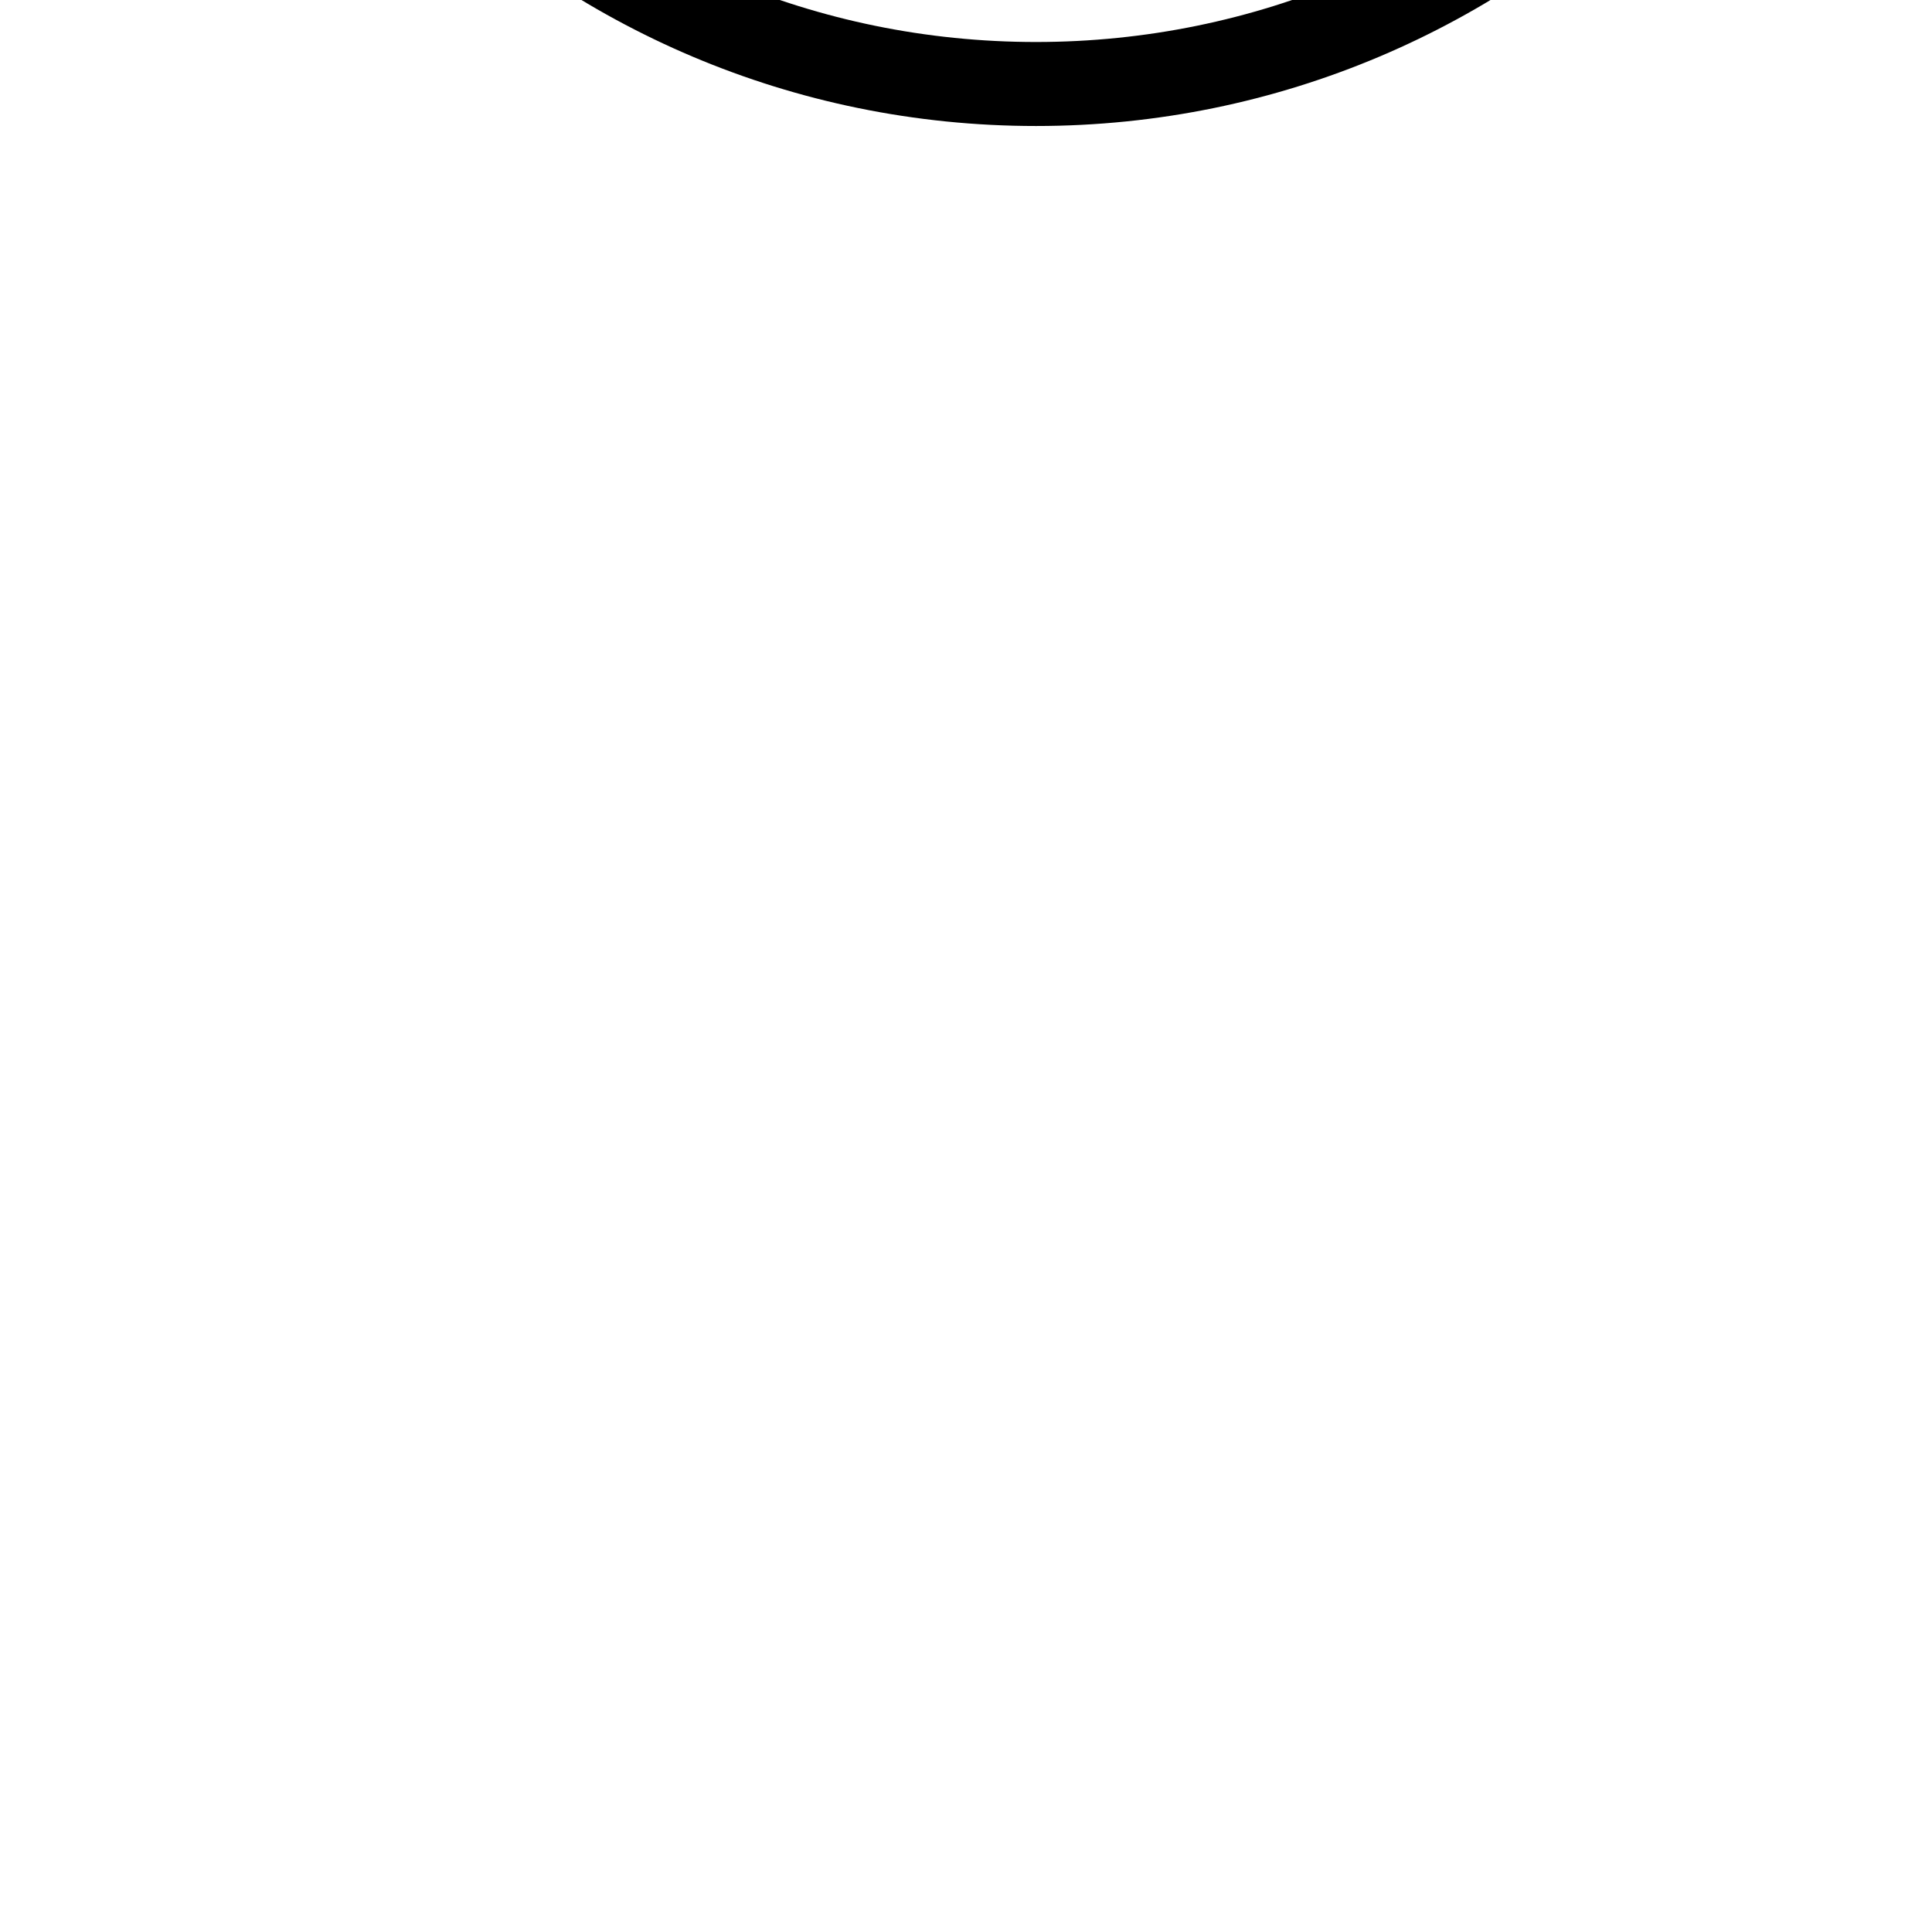
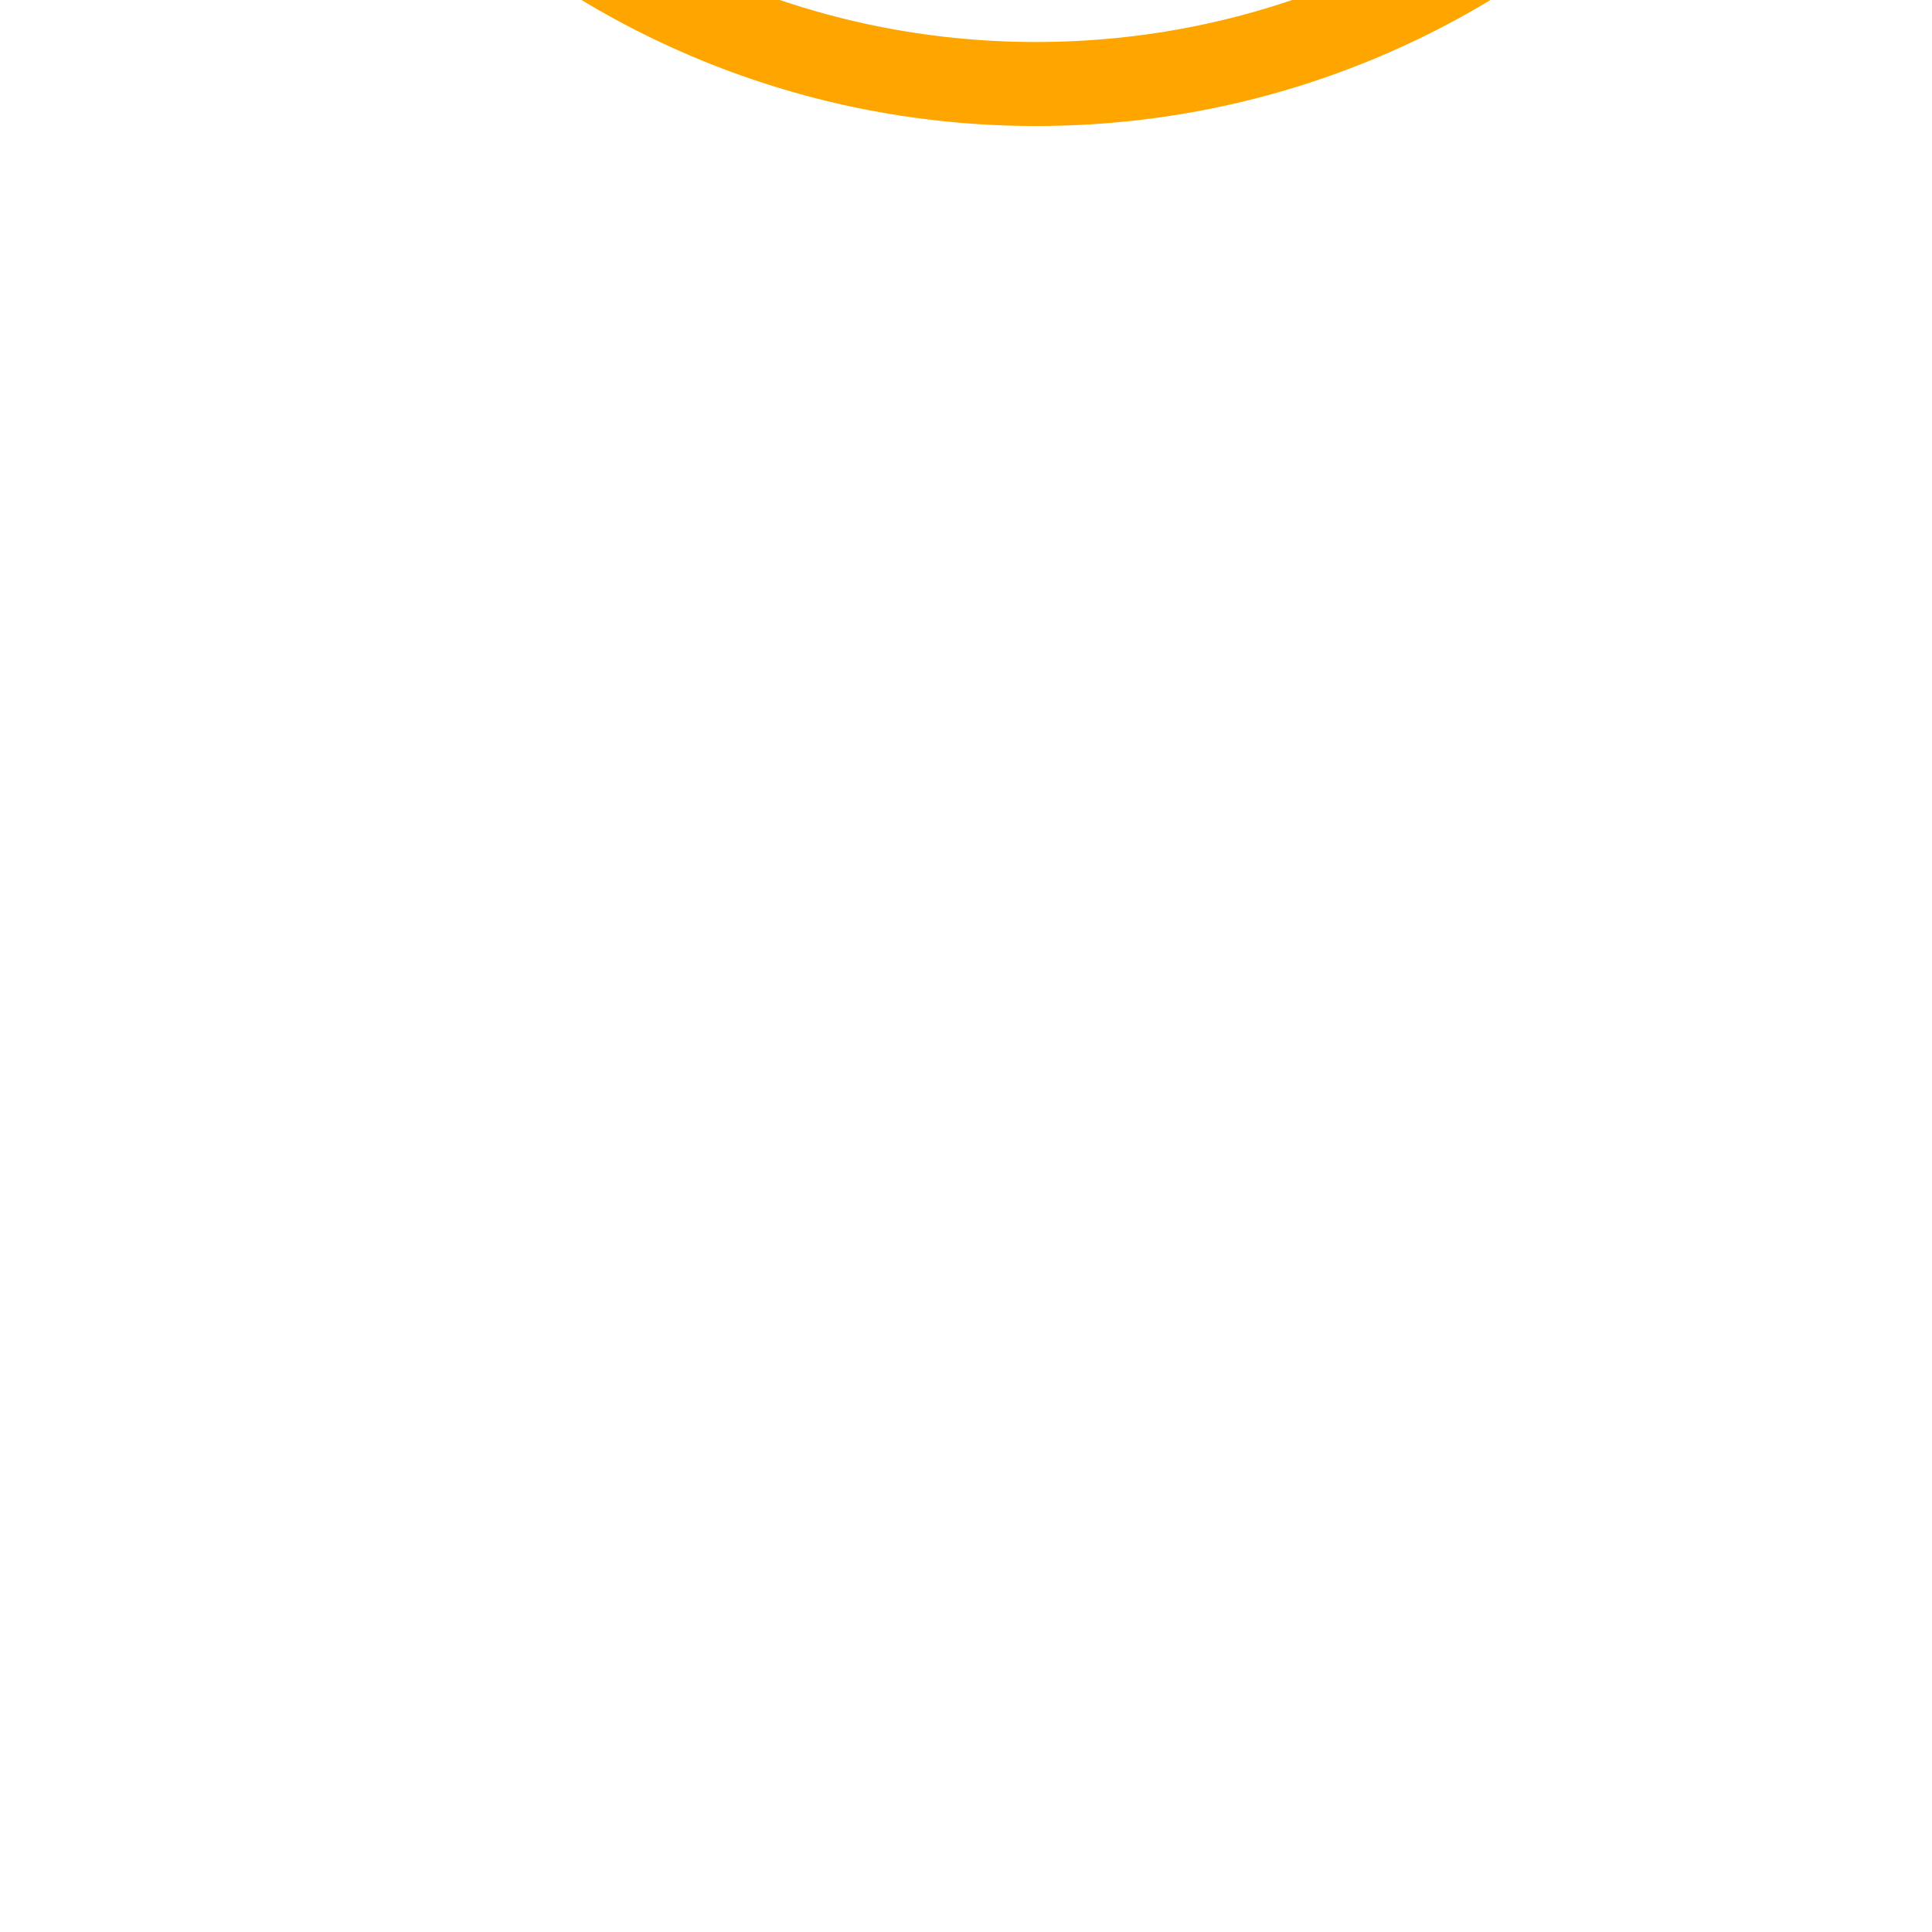
<svg xmlns="http://www.w3.org/2000/svg" viewBox="-5 -5 69 69" enable-background="new 0 0 64 64">
-   <path d="M32,2C15.432,2,2,15.432,2,32s13.432,30,30,30s30-13.432,30-30S48.568,2,32,2z M32,49L16,33.695h10.857V15h10.285v18.695H48  L32,49z" transform="scale(1,-1)" transform-origin="32 32" stroke-width="3" stroke="black" fill-opacity="0.0" />
+   <path d="M32,2C15.432,2,2,15.432,2,32s13.432,30,30,30s30-13.432,30-30S48.568,2,32,2z M32,49L16,33.695h10.857V15h10.285v18.695H48  L32,49z" transform="scale(1,-1)" transform-origin="32 32" stroke-width="3" stroke="orange" fill-opacity="0.0" />
</svg>
